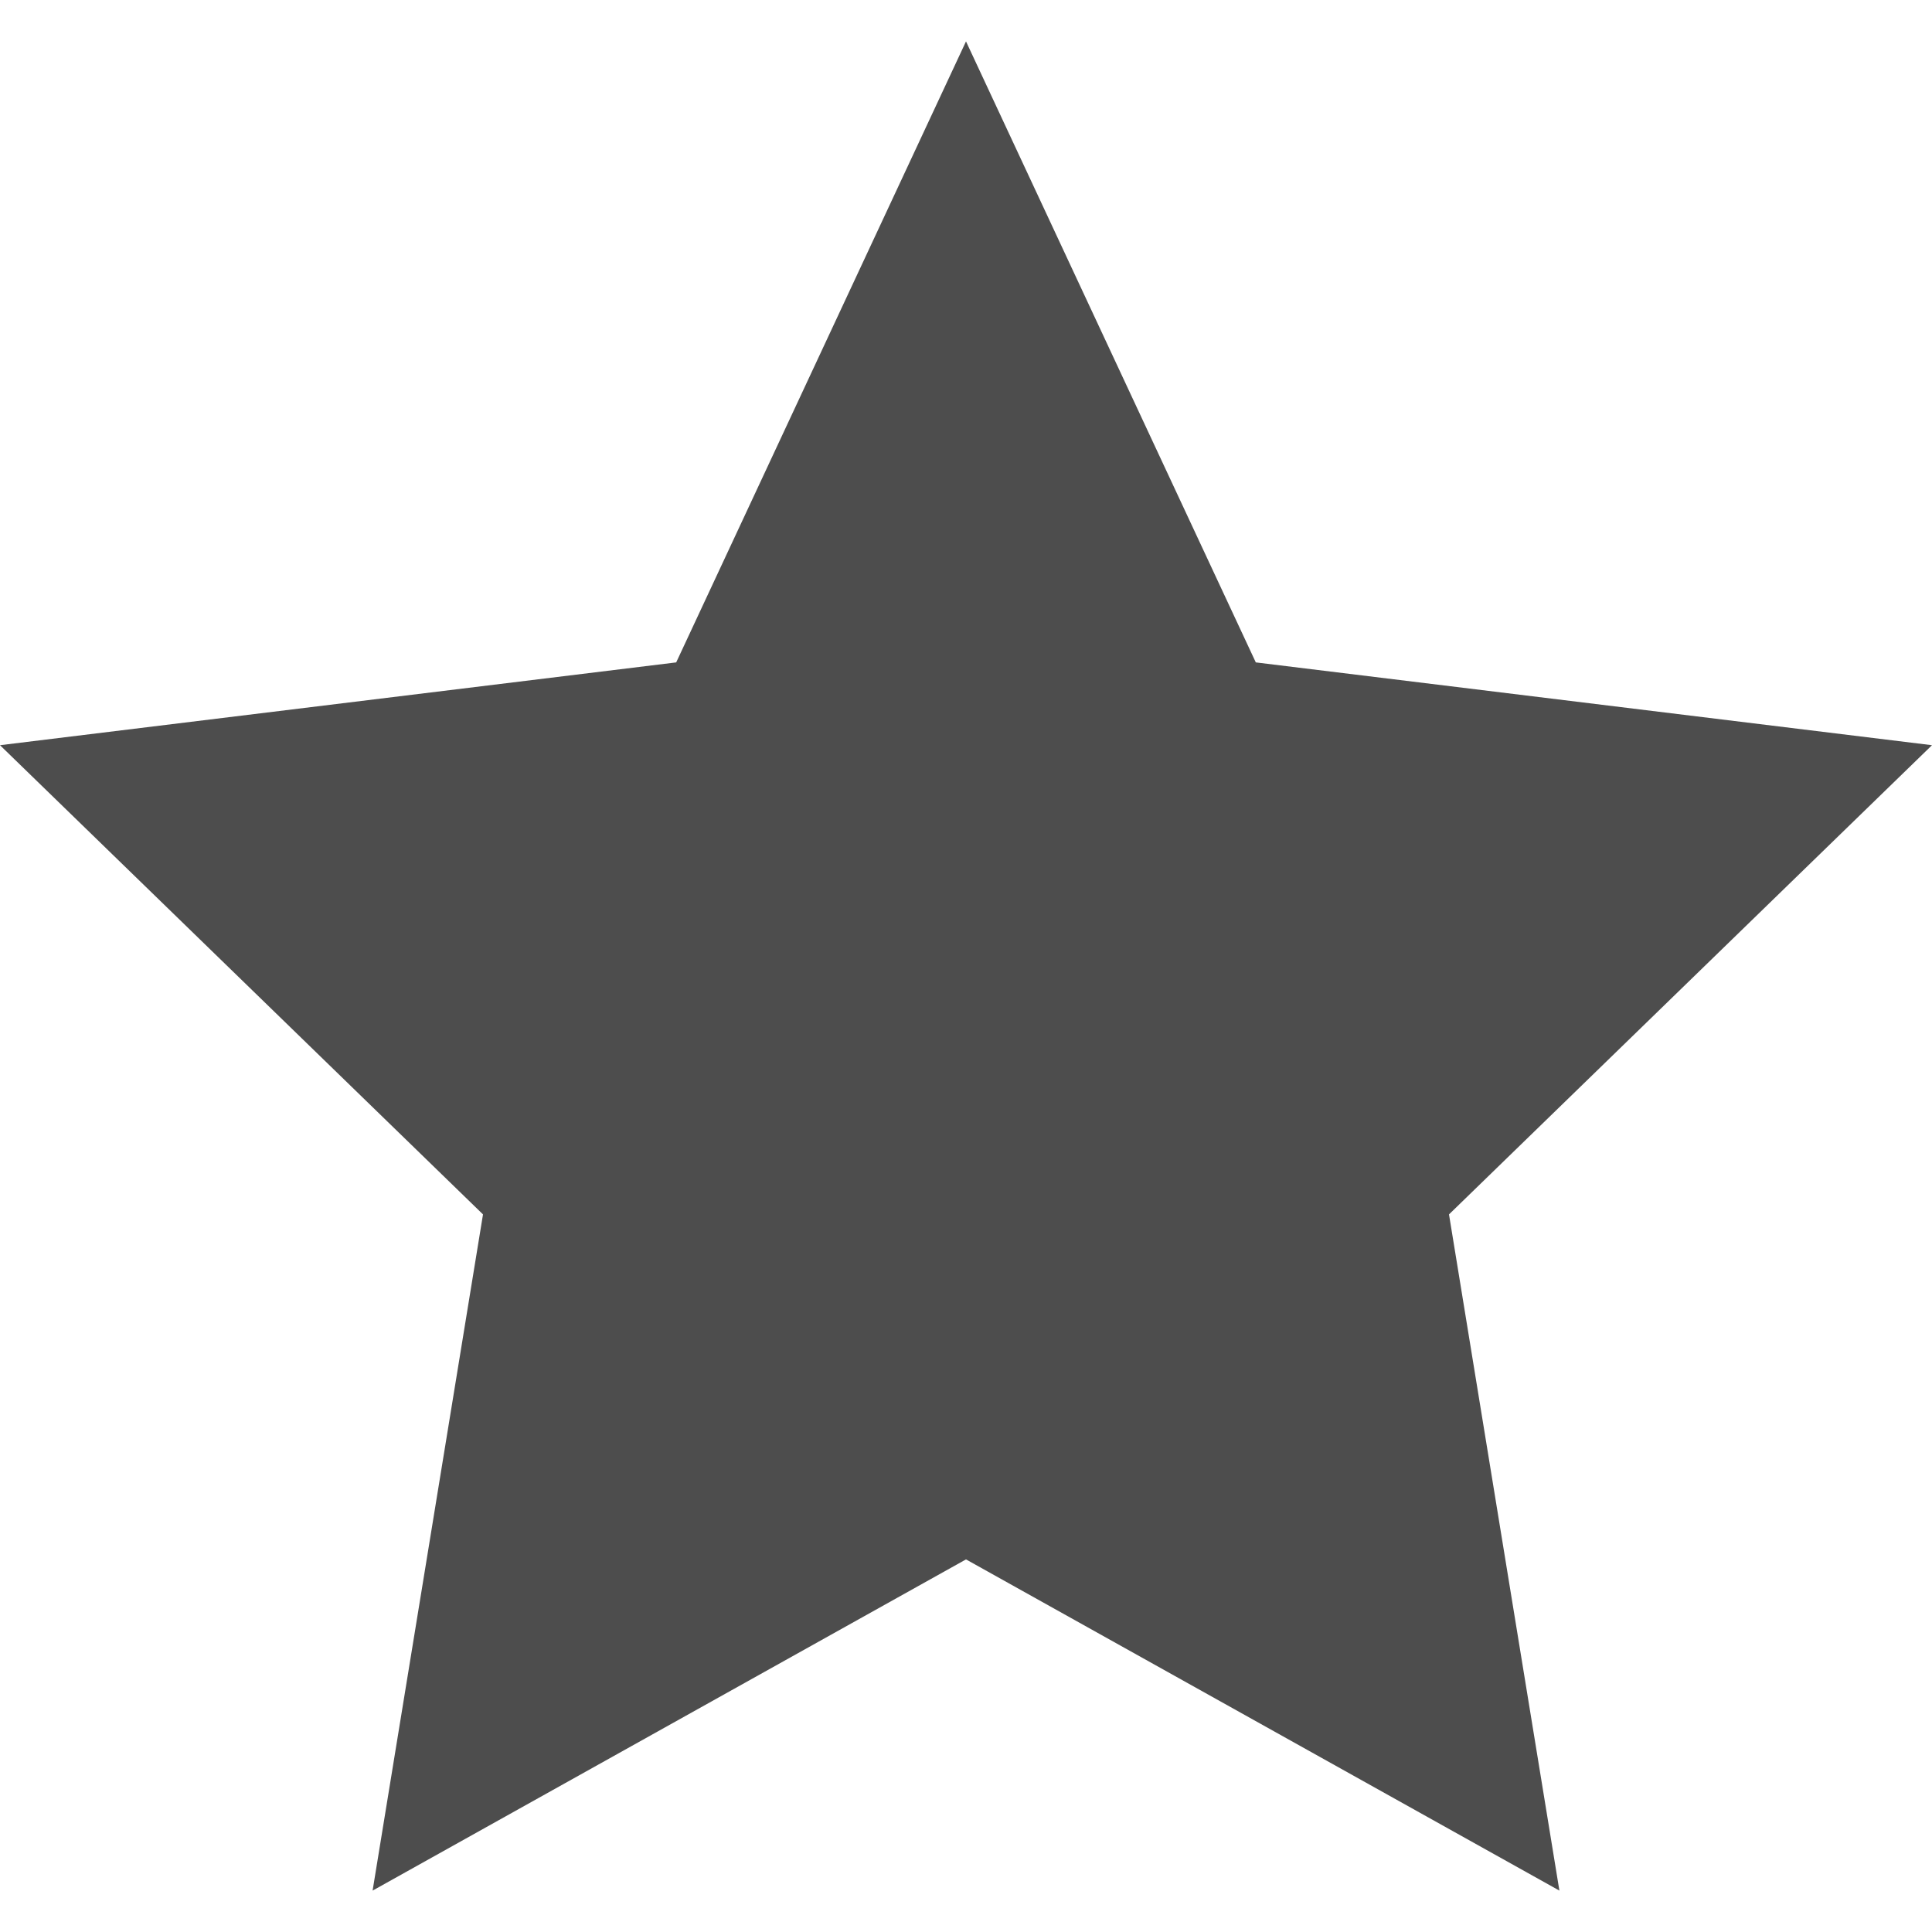
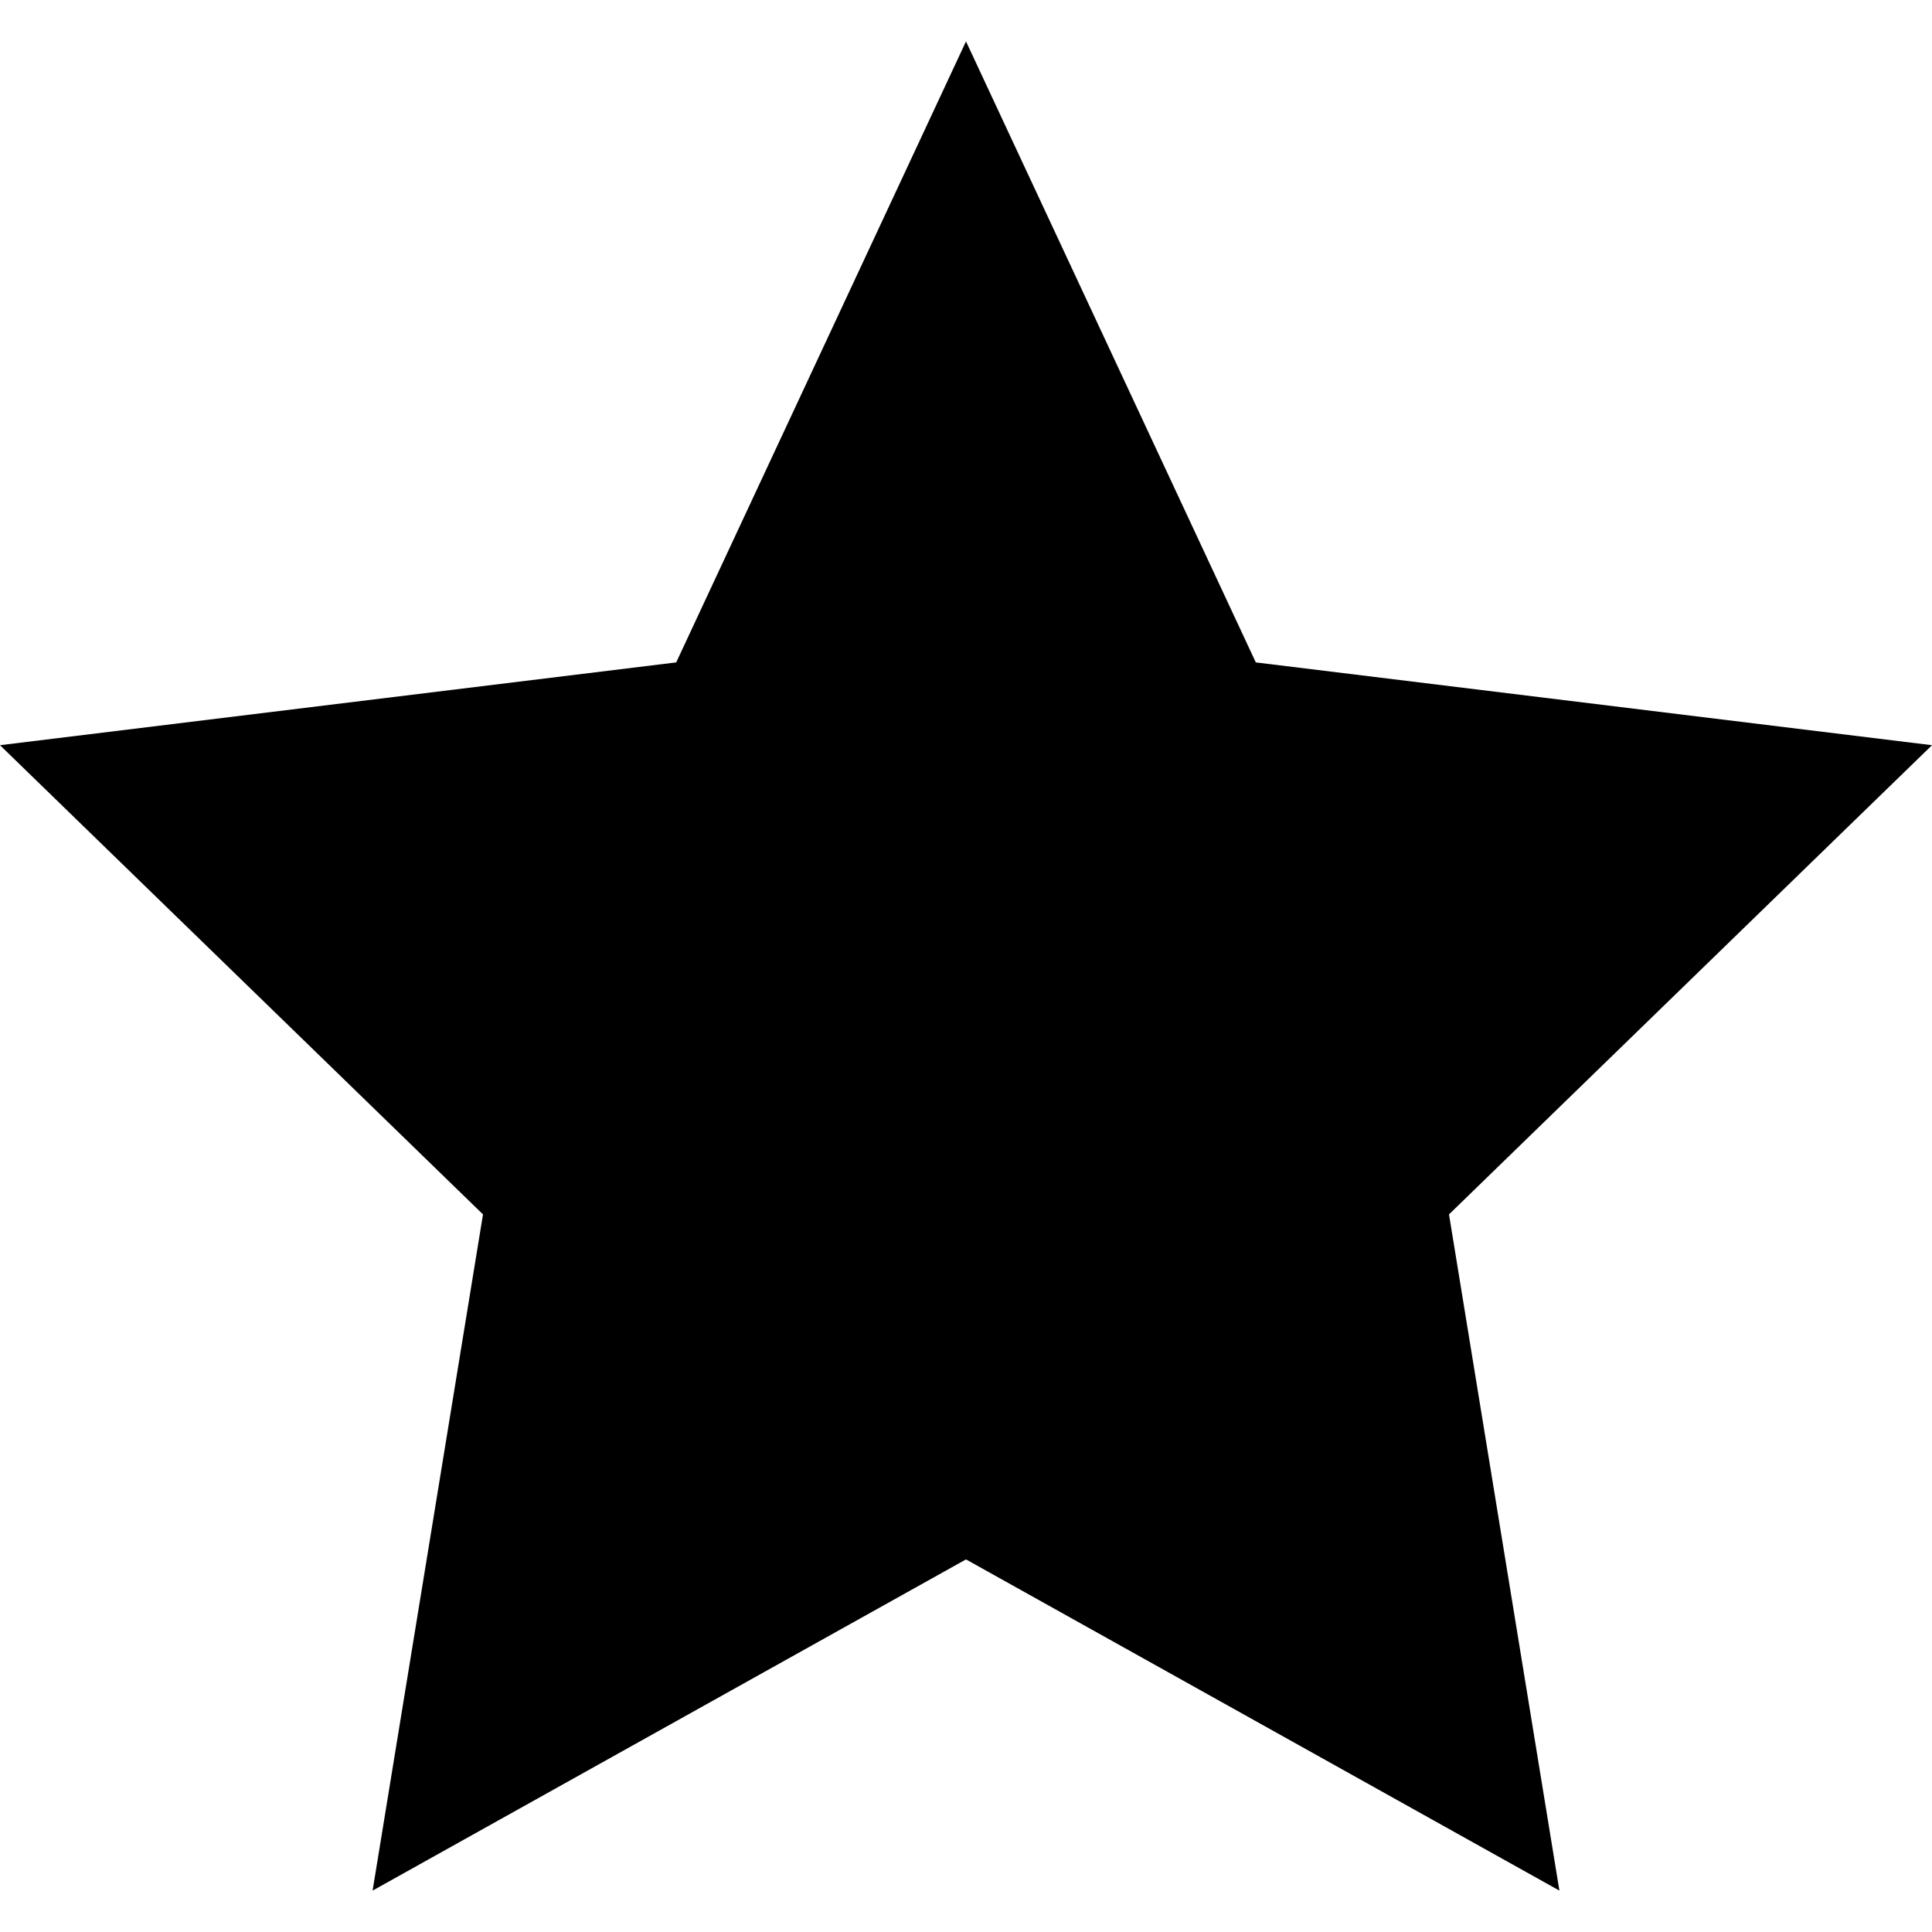
<svg xmlns="http://www.w3.org/2000/svg" version="1.1" id="Layer_1" x="0px" y="0px" viewBox="0 0 14 14" style="enable-background:new 0 0 14 14;" xml:space="preserve">
  <style type="text/css">
- 	.st0{fill:#4D4D4D;}
+ 	.st0{fill:$matterhorn;}
</style>
  <polygon class="st0" points="7,0.3 4.9,4.8 0,5.4 3.5,8.8 2.7,13.7 7,11.3 11.3,13.7 10.5,8.8 14,5.4 9.1,4.8 " />
</svg>
